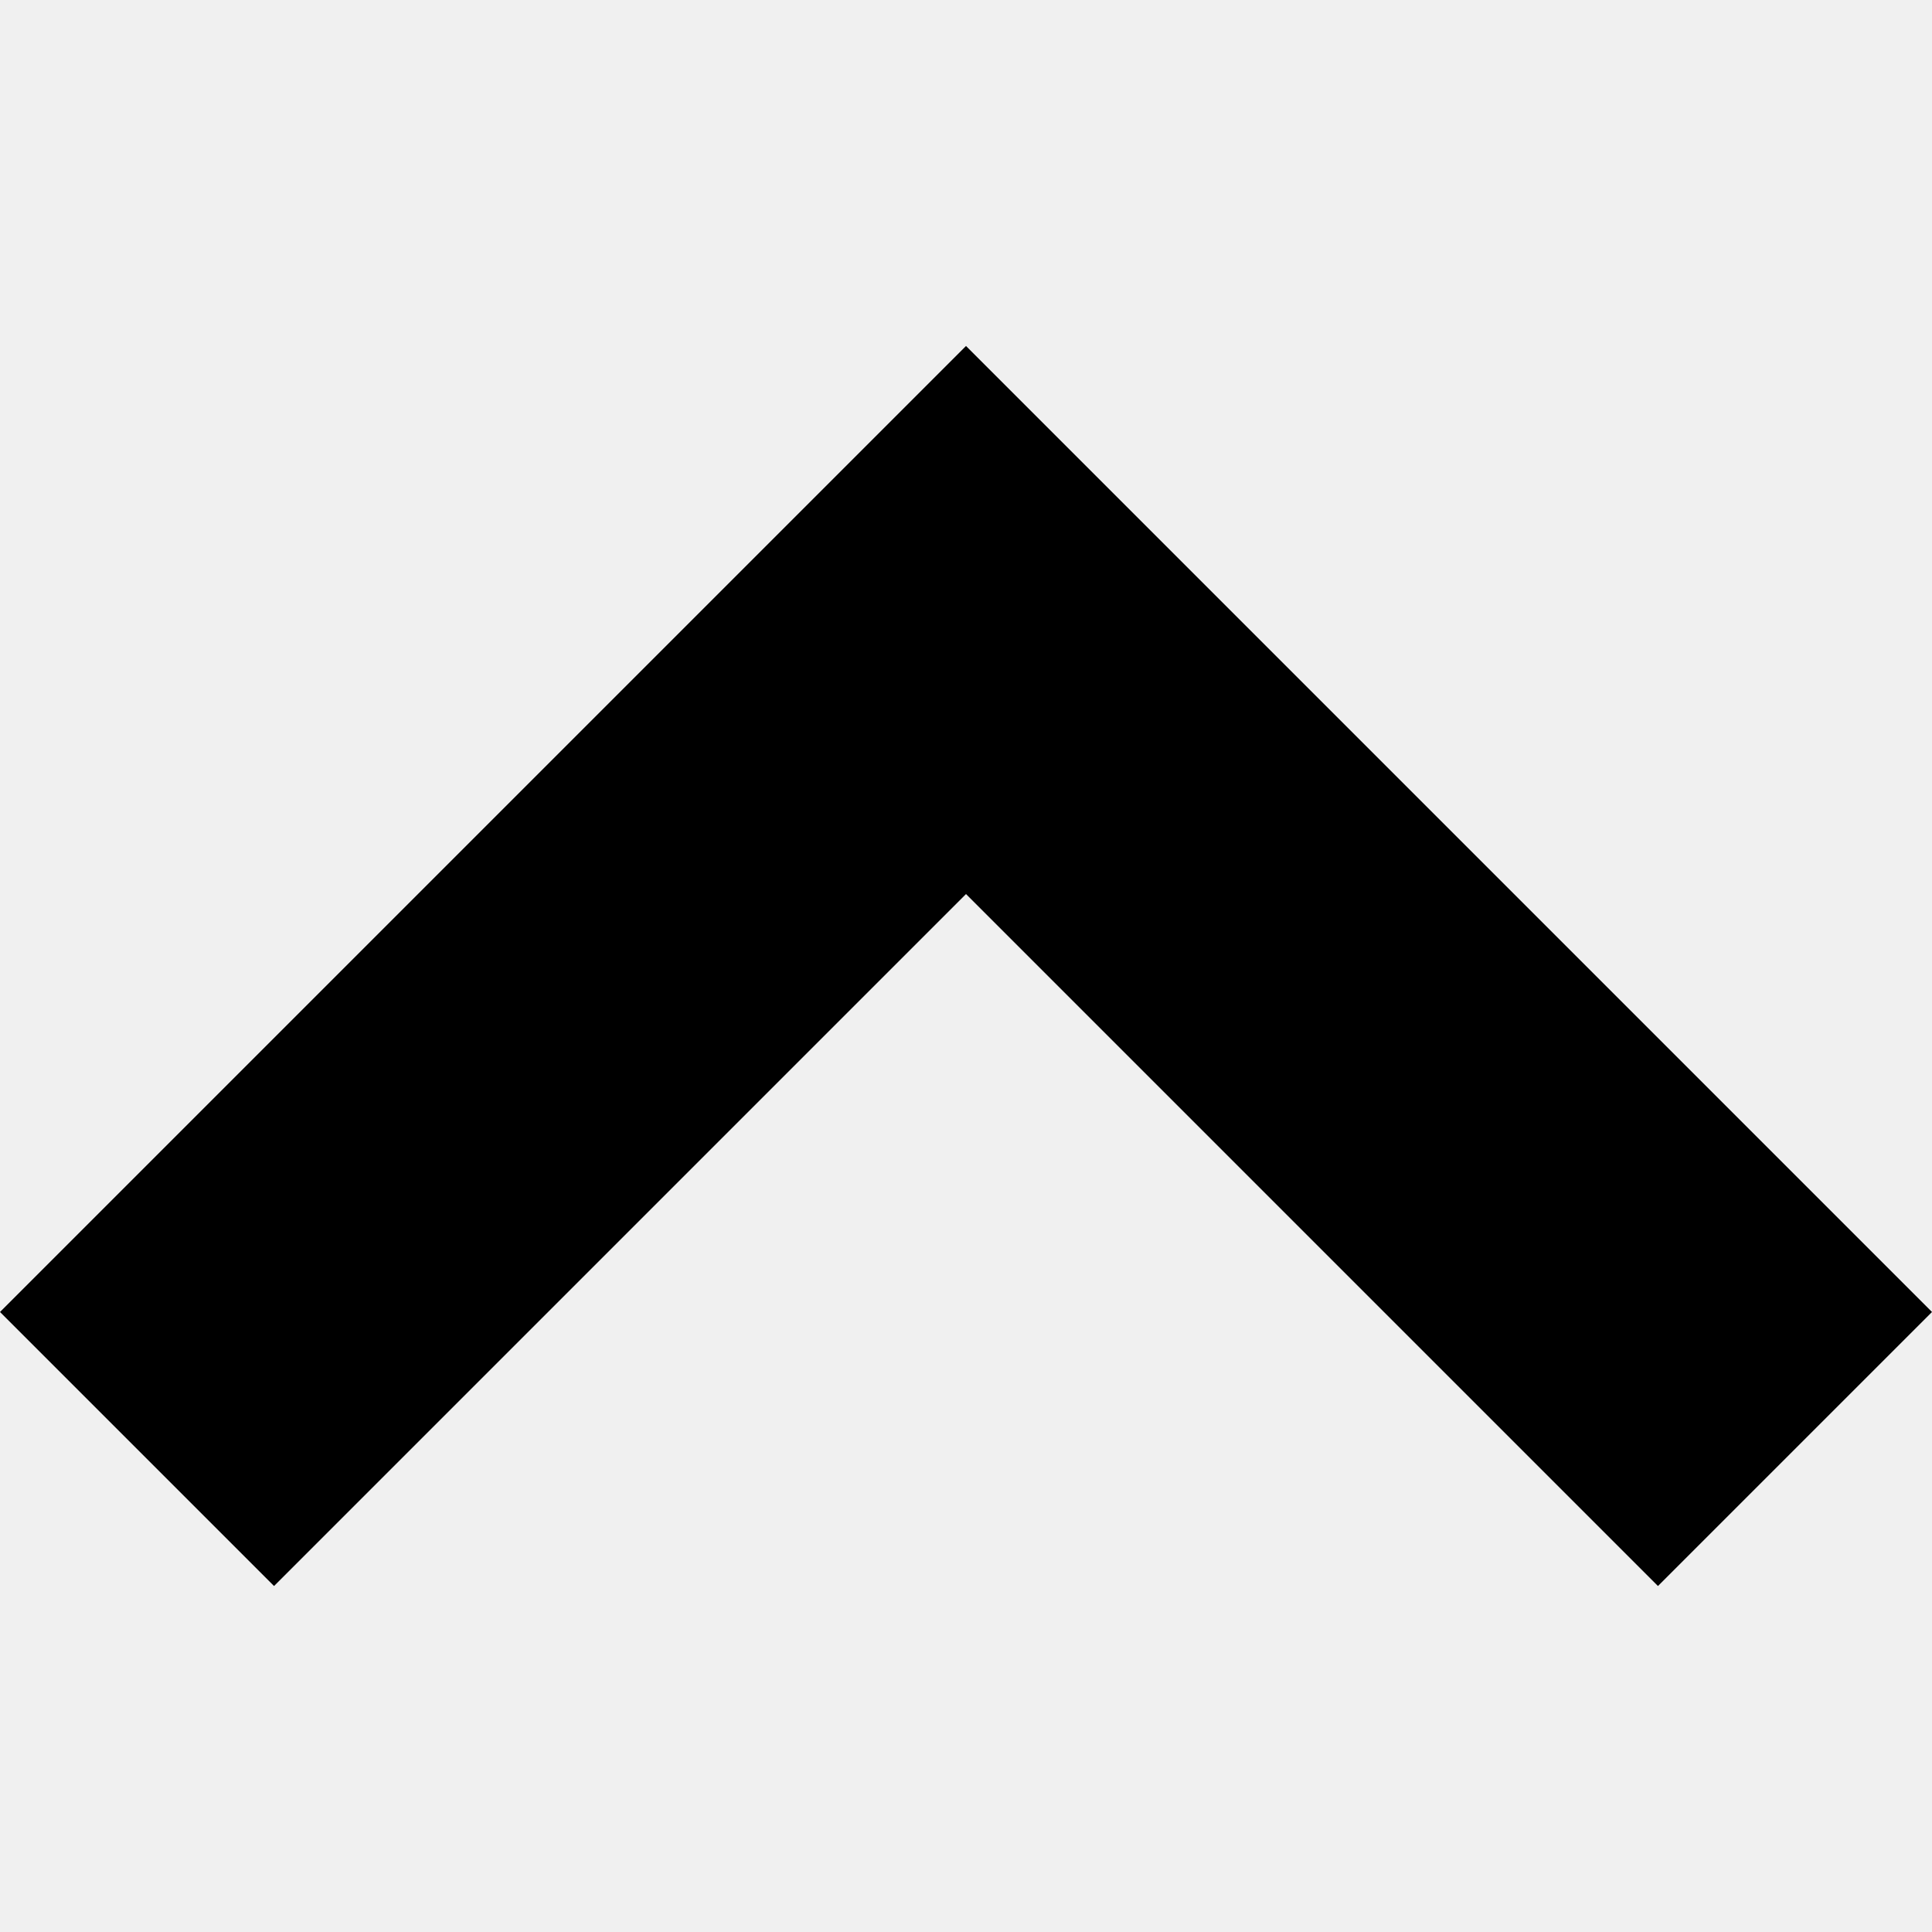
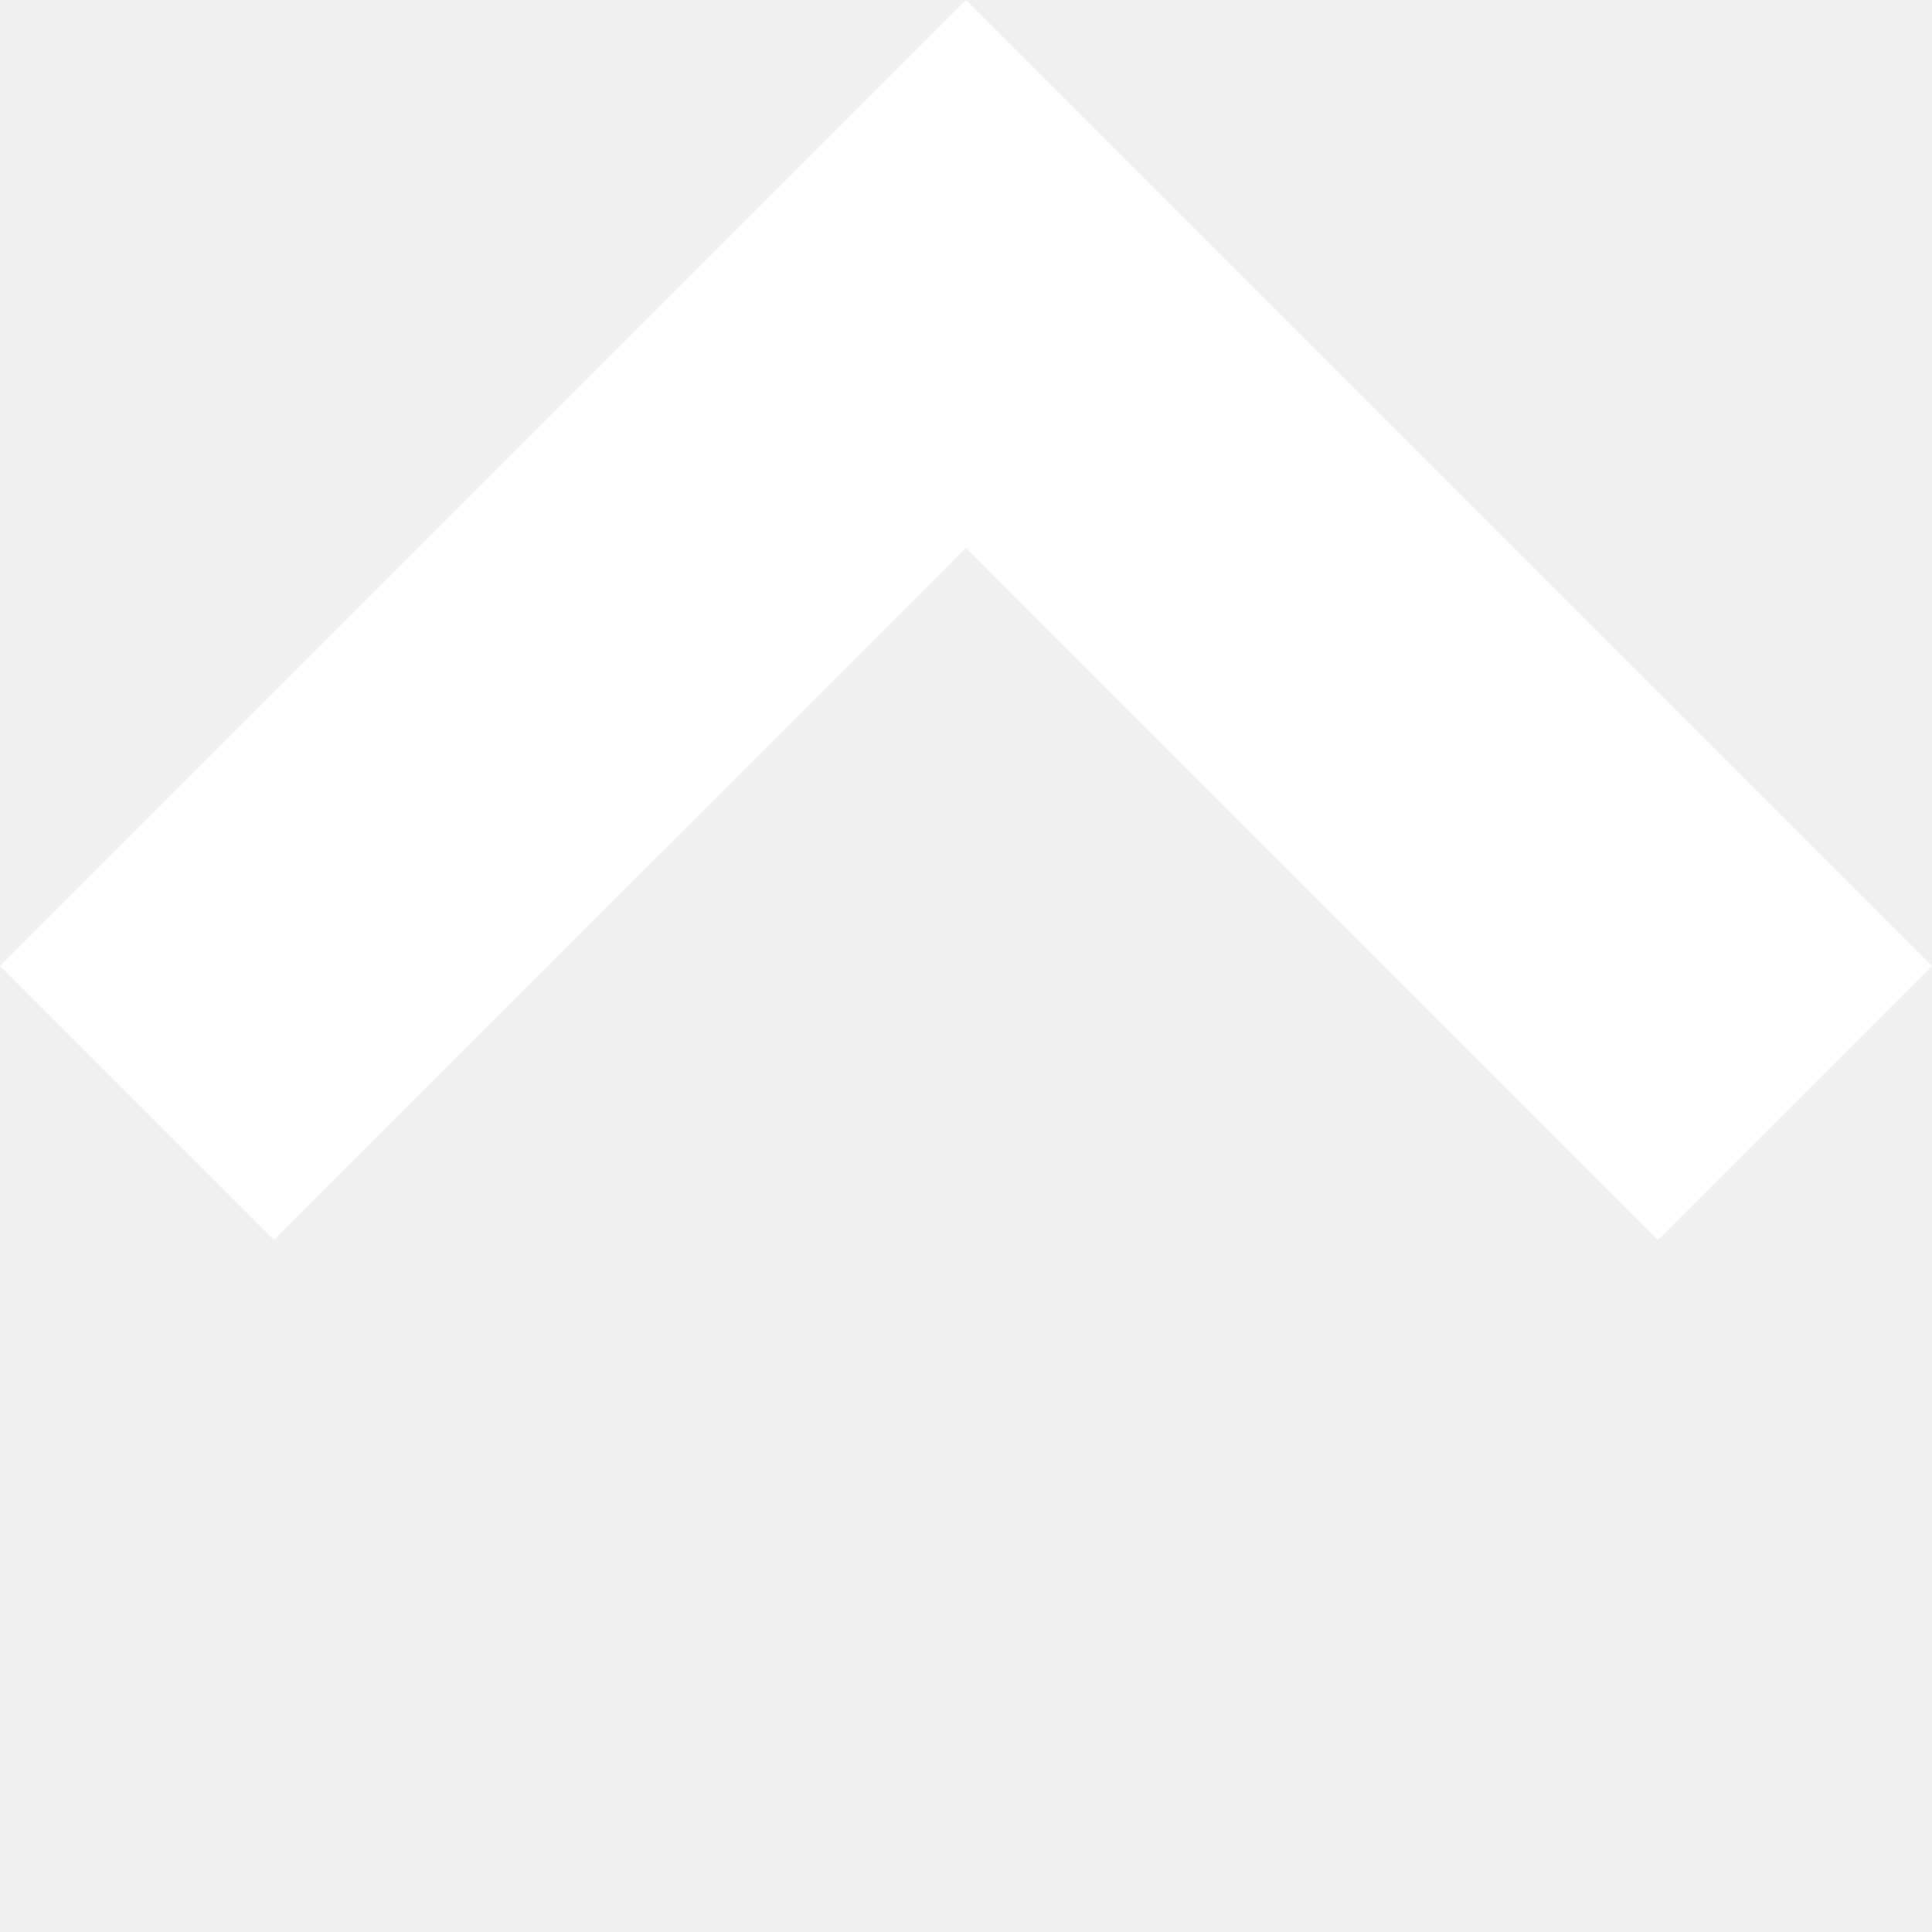
- <svg xmlns="http://www.w3.org/2000/svg" fill="#000000" version="1.1" id="Capa_1" width="800px" height="800px" viewBox="0 0 199.404 199.404" xml:space="preserve">
+ <svg xmlns="http://www.w3.org/2000/svg" version="1.1" id="Capa_1" x="0px" y="0px" width="800px" height="800px" viewBox="0 0 800 800" style="enable-background:new 0 0 800 800;" xml:space="preserve">
+   <style type="text/css">
+ 	.st0{fill:#FFFFFF;}
+ </style>
  <g>
-     <polygon points="0,135.411 28.285,163.695 99.703,92.277 171.119,163.695 199.404,135.412 99.703,35.709  " />
+     <polygon class="st0" points="0,400 113.5,513.5 400,226.9 686.5,513.5 800,400 400,0  " />
  </g>
</svg>
